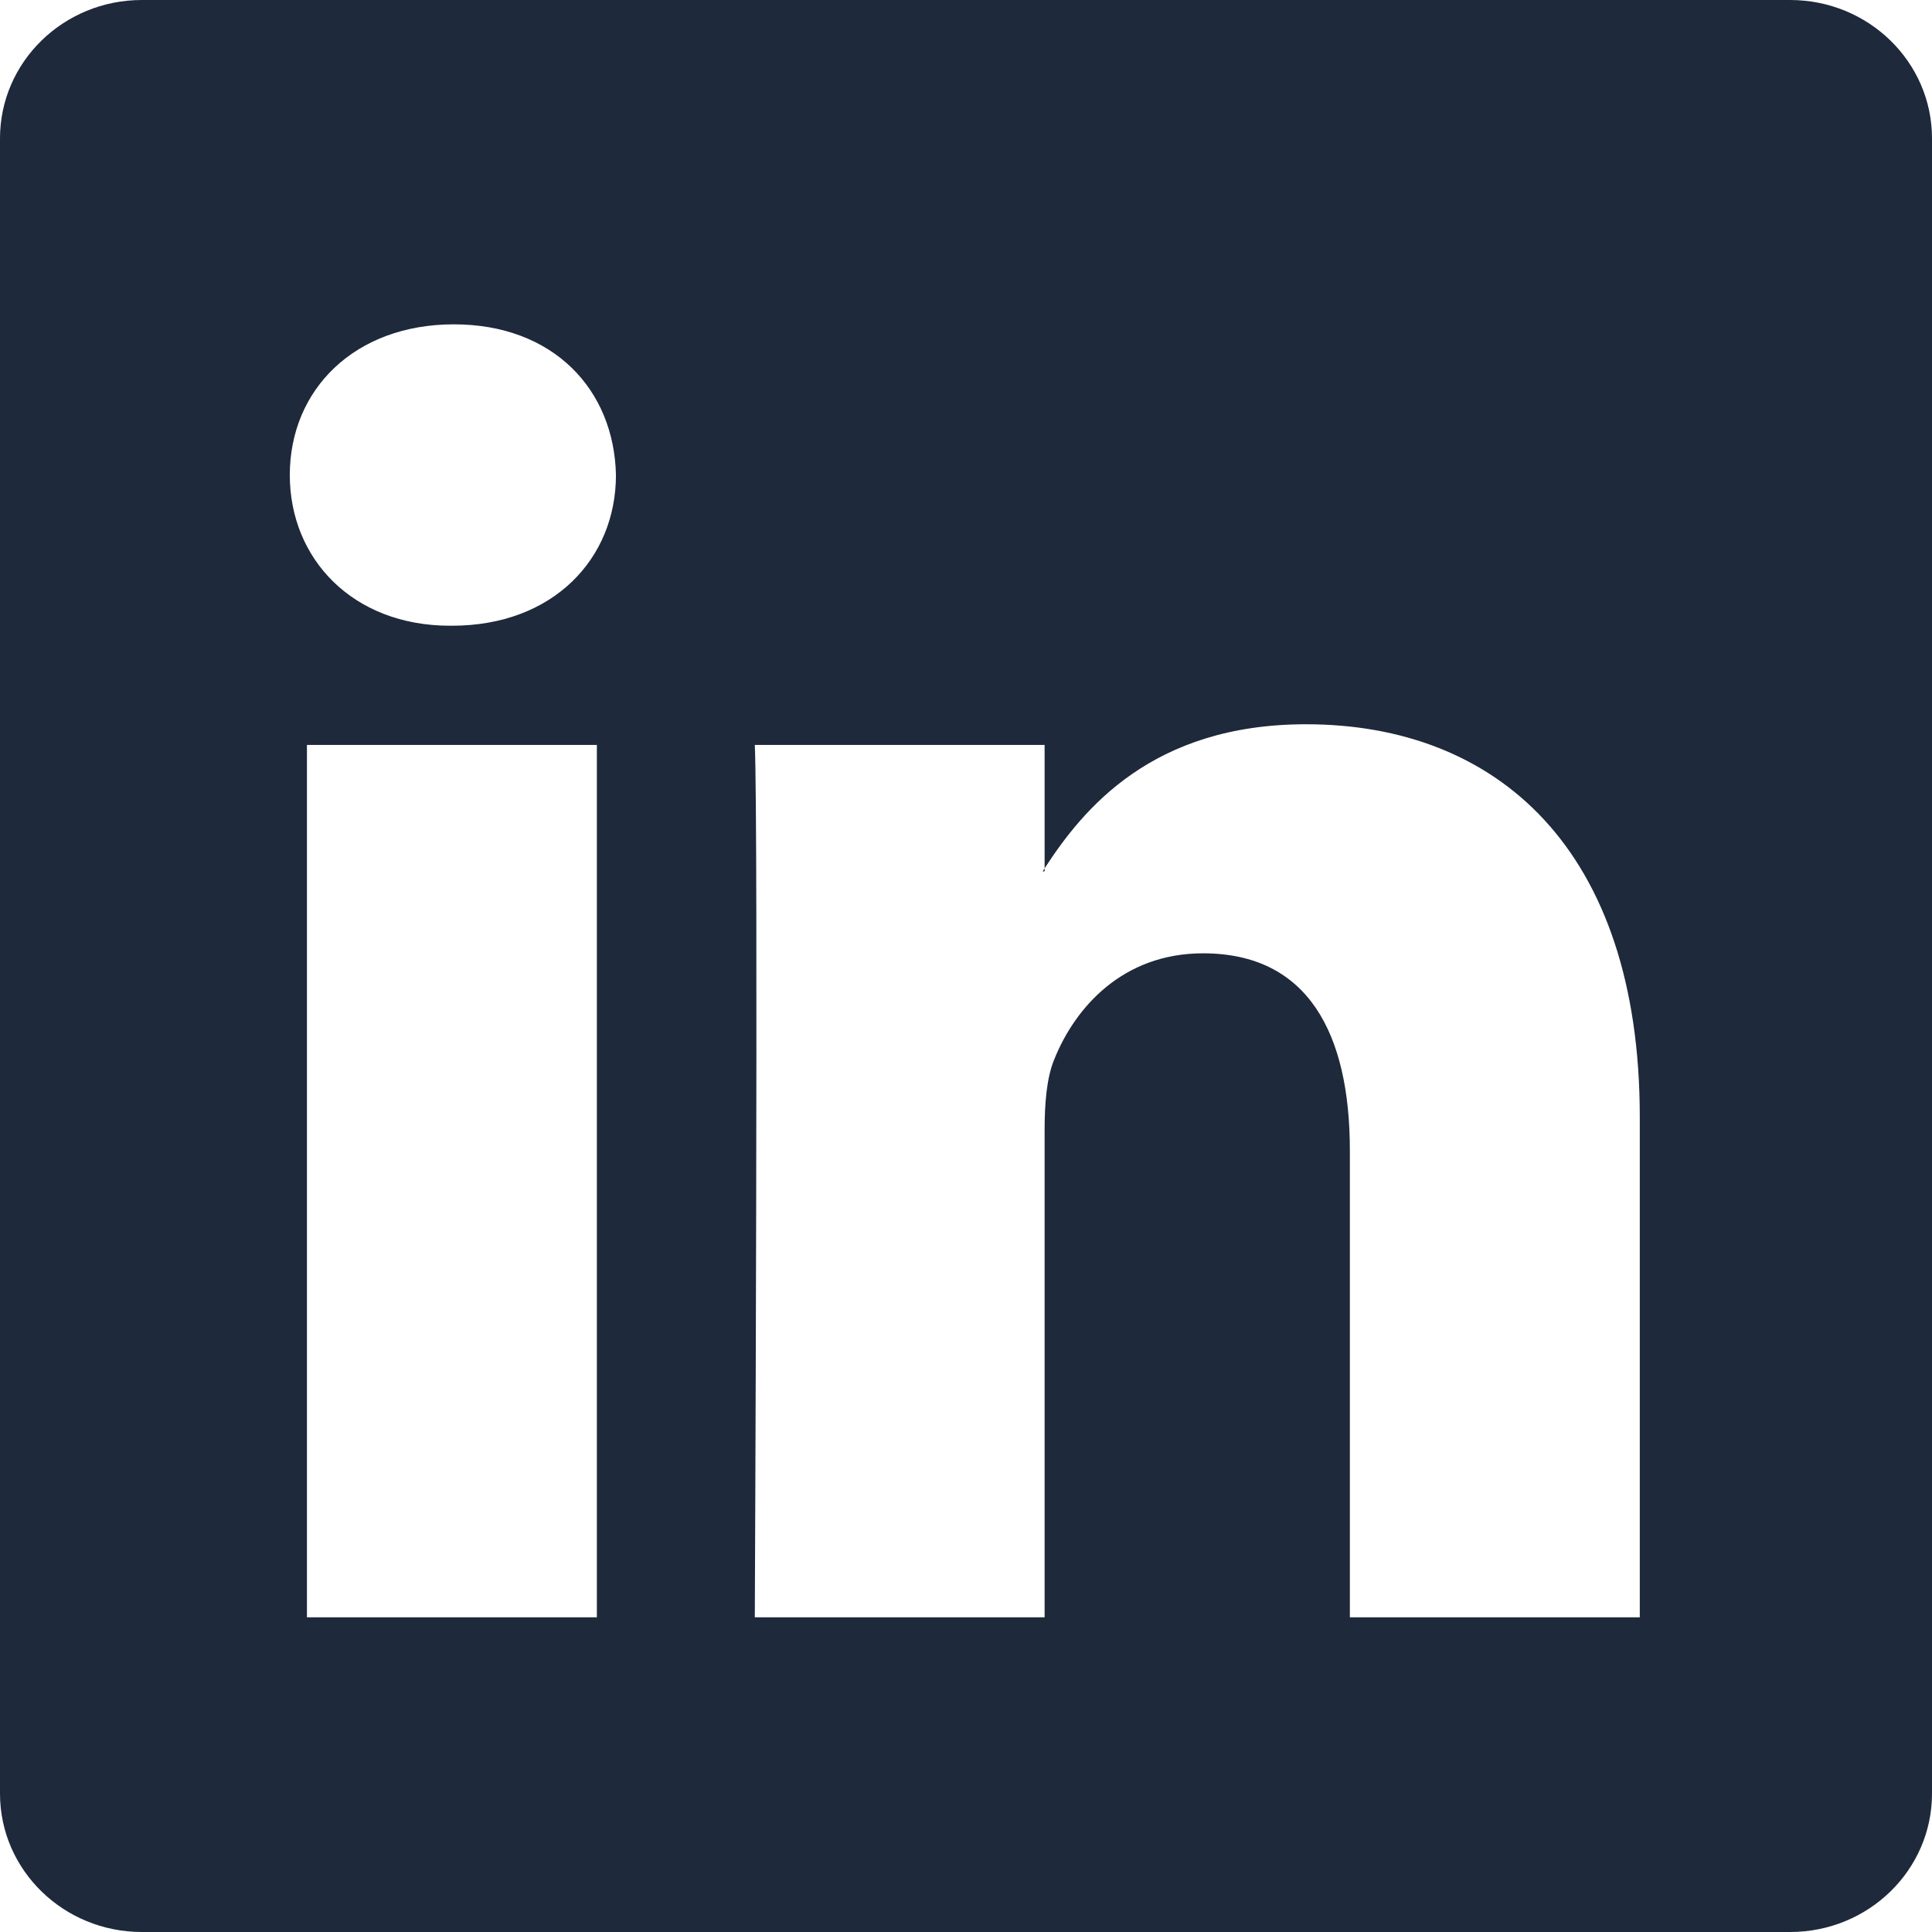
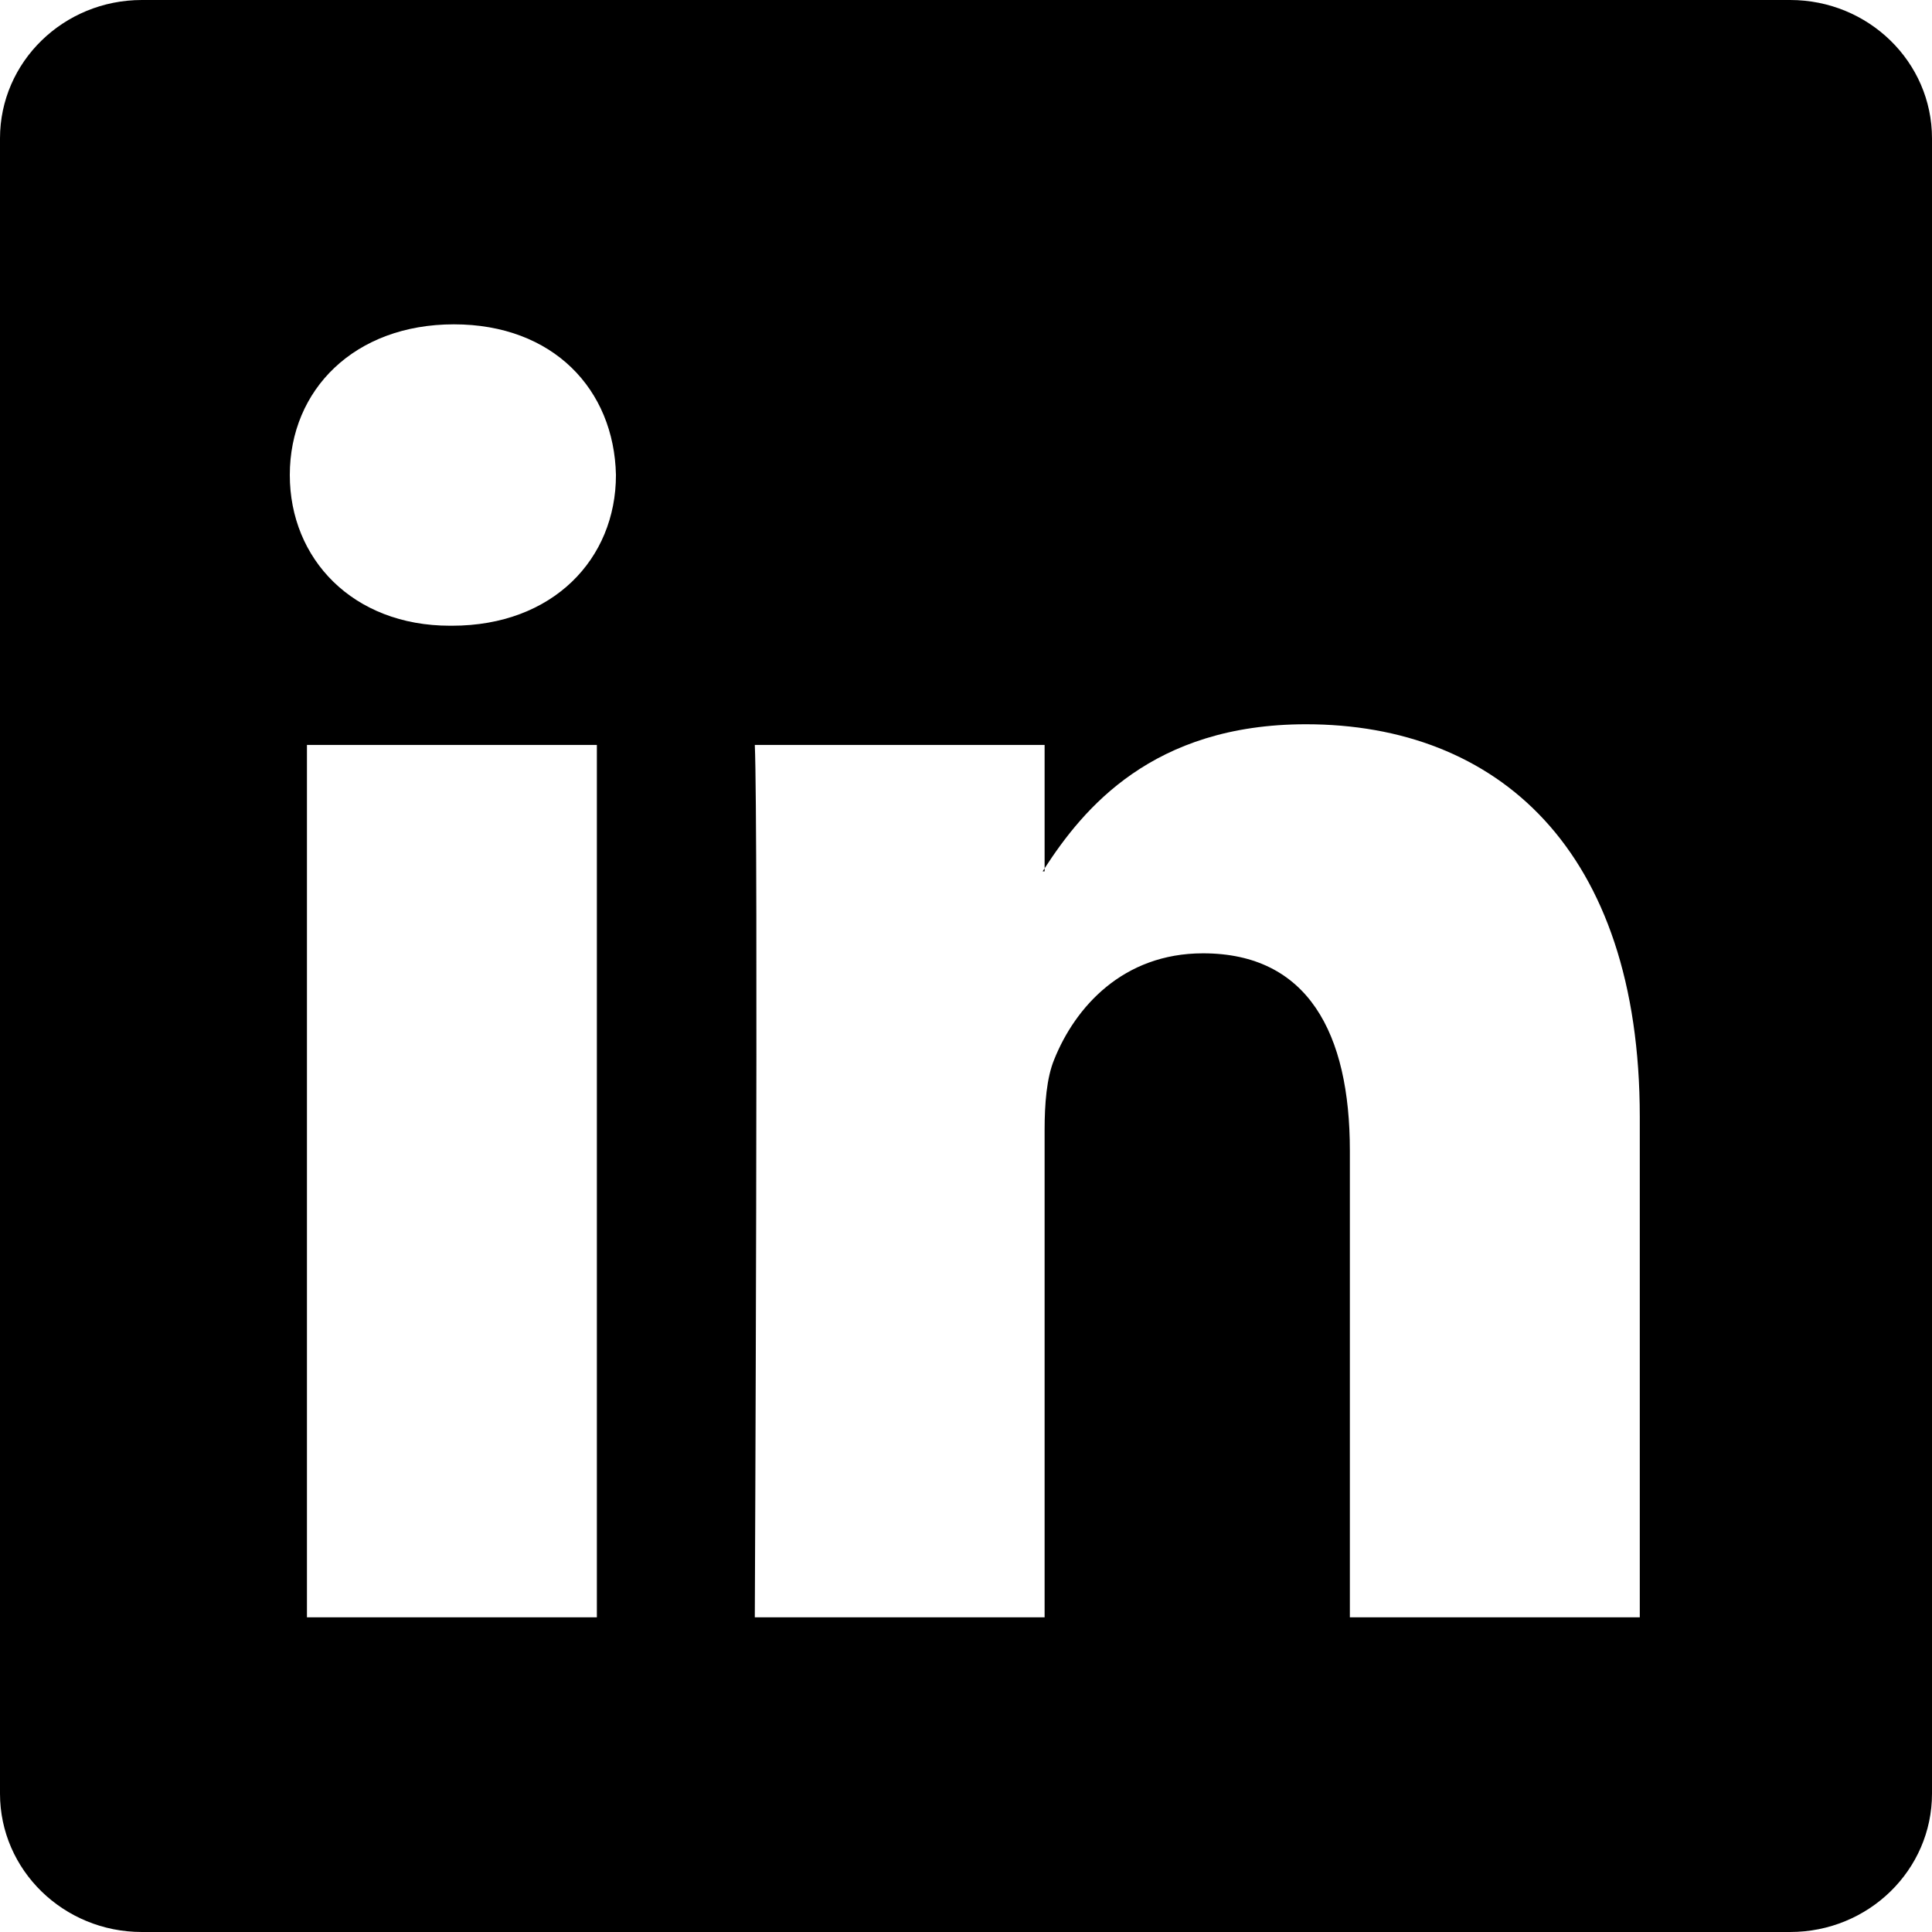
- <svg xmlns="http://www.w3.org/2000/svg" width="16" height="16" fill="#1E293B" class="bi bi-linkedin" viewBox="0 0 16 16">
+ <svg xmlns="http://www.w3.org/2000/svg" width="16" height="16" fill="currentColor" class="bi bi-linkedin" viewBox="0 0 16 16">
  <path d="M0 1.146C0 .513.526 0 1.175 0h13.65C15.474 0 16 .513 16 1.146v13.708c0 .633-.526 1.146-1.175 1.146H1.175C.526 16 0 15.487 0 14.854zm4.943 12.248V6.169H2.542v7.225zm-1.2-8.212c.837 0 1.358-.554 1.358-1.248-.015-.709-.52-1.248-1.342-1.248S2.4 3.226 2.4 3.934c0 .694.521 1.248 1.327 1.248zm4.908 8.212V9.359c0-.216.016-.432.08-.586.173-.431.568-.878 1.232-.878.869 0 1.216.662 1.216 1.634v3.865h2.401V9.25c0-2.22-1.184-3.252-2.764-3.252-1.274 0-1.845.7-2.165 1.193v.025h-.016l.016-.025V6.169h-2.4c.03.678 0 7.225 0 7.225z" />
</svg>
